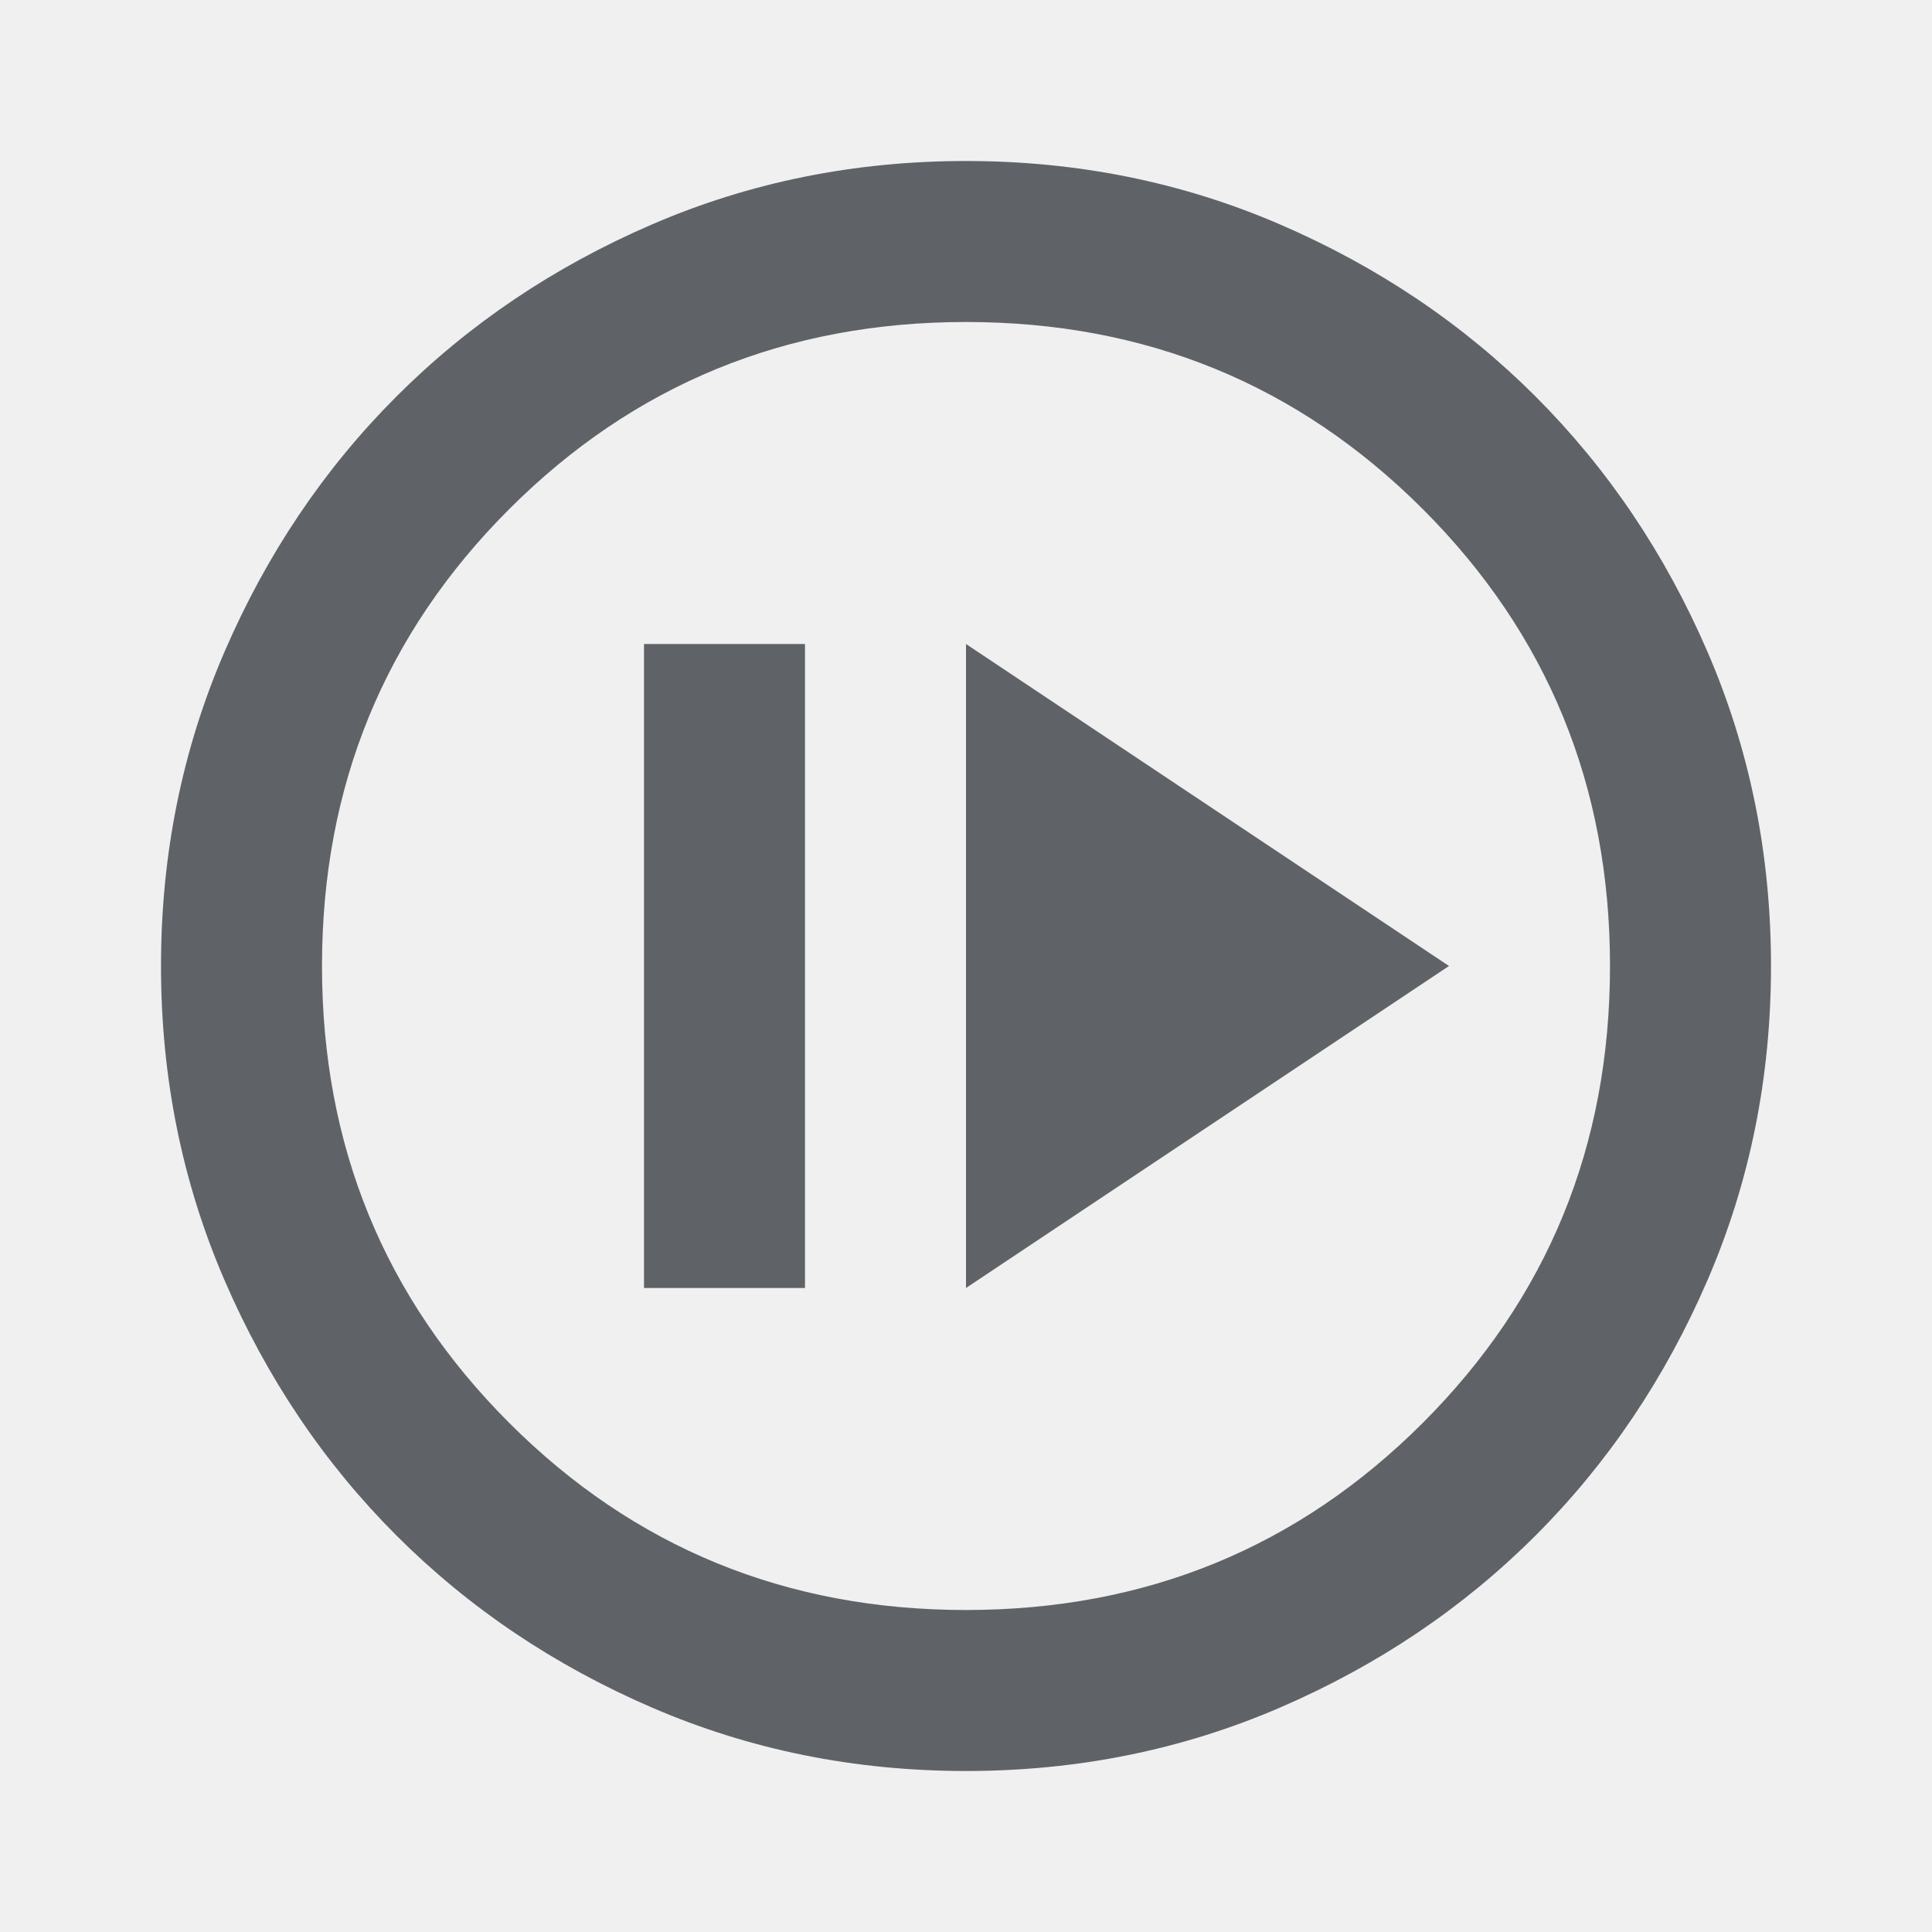
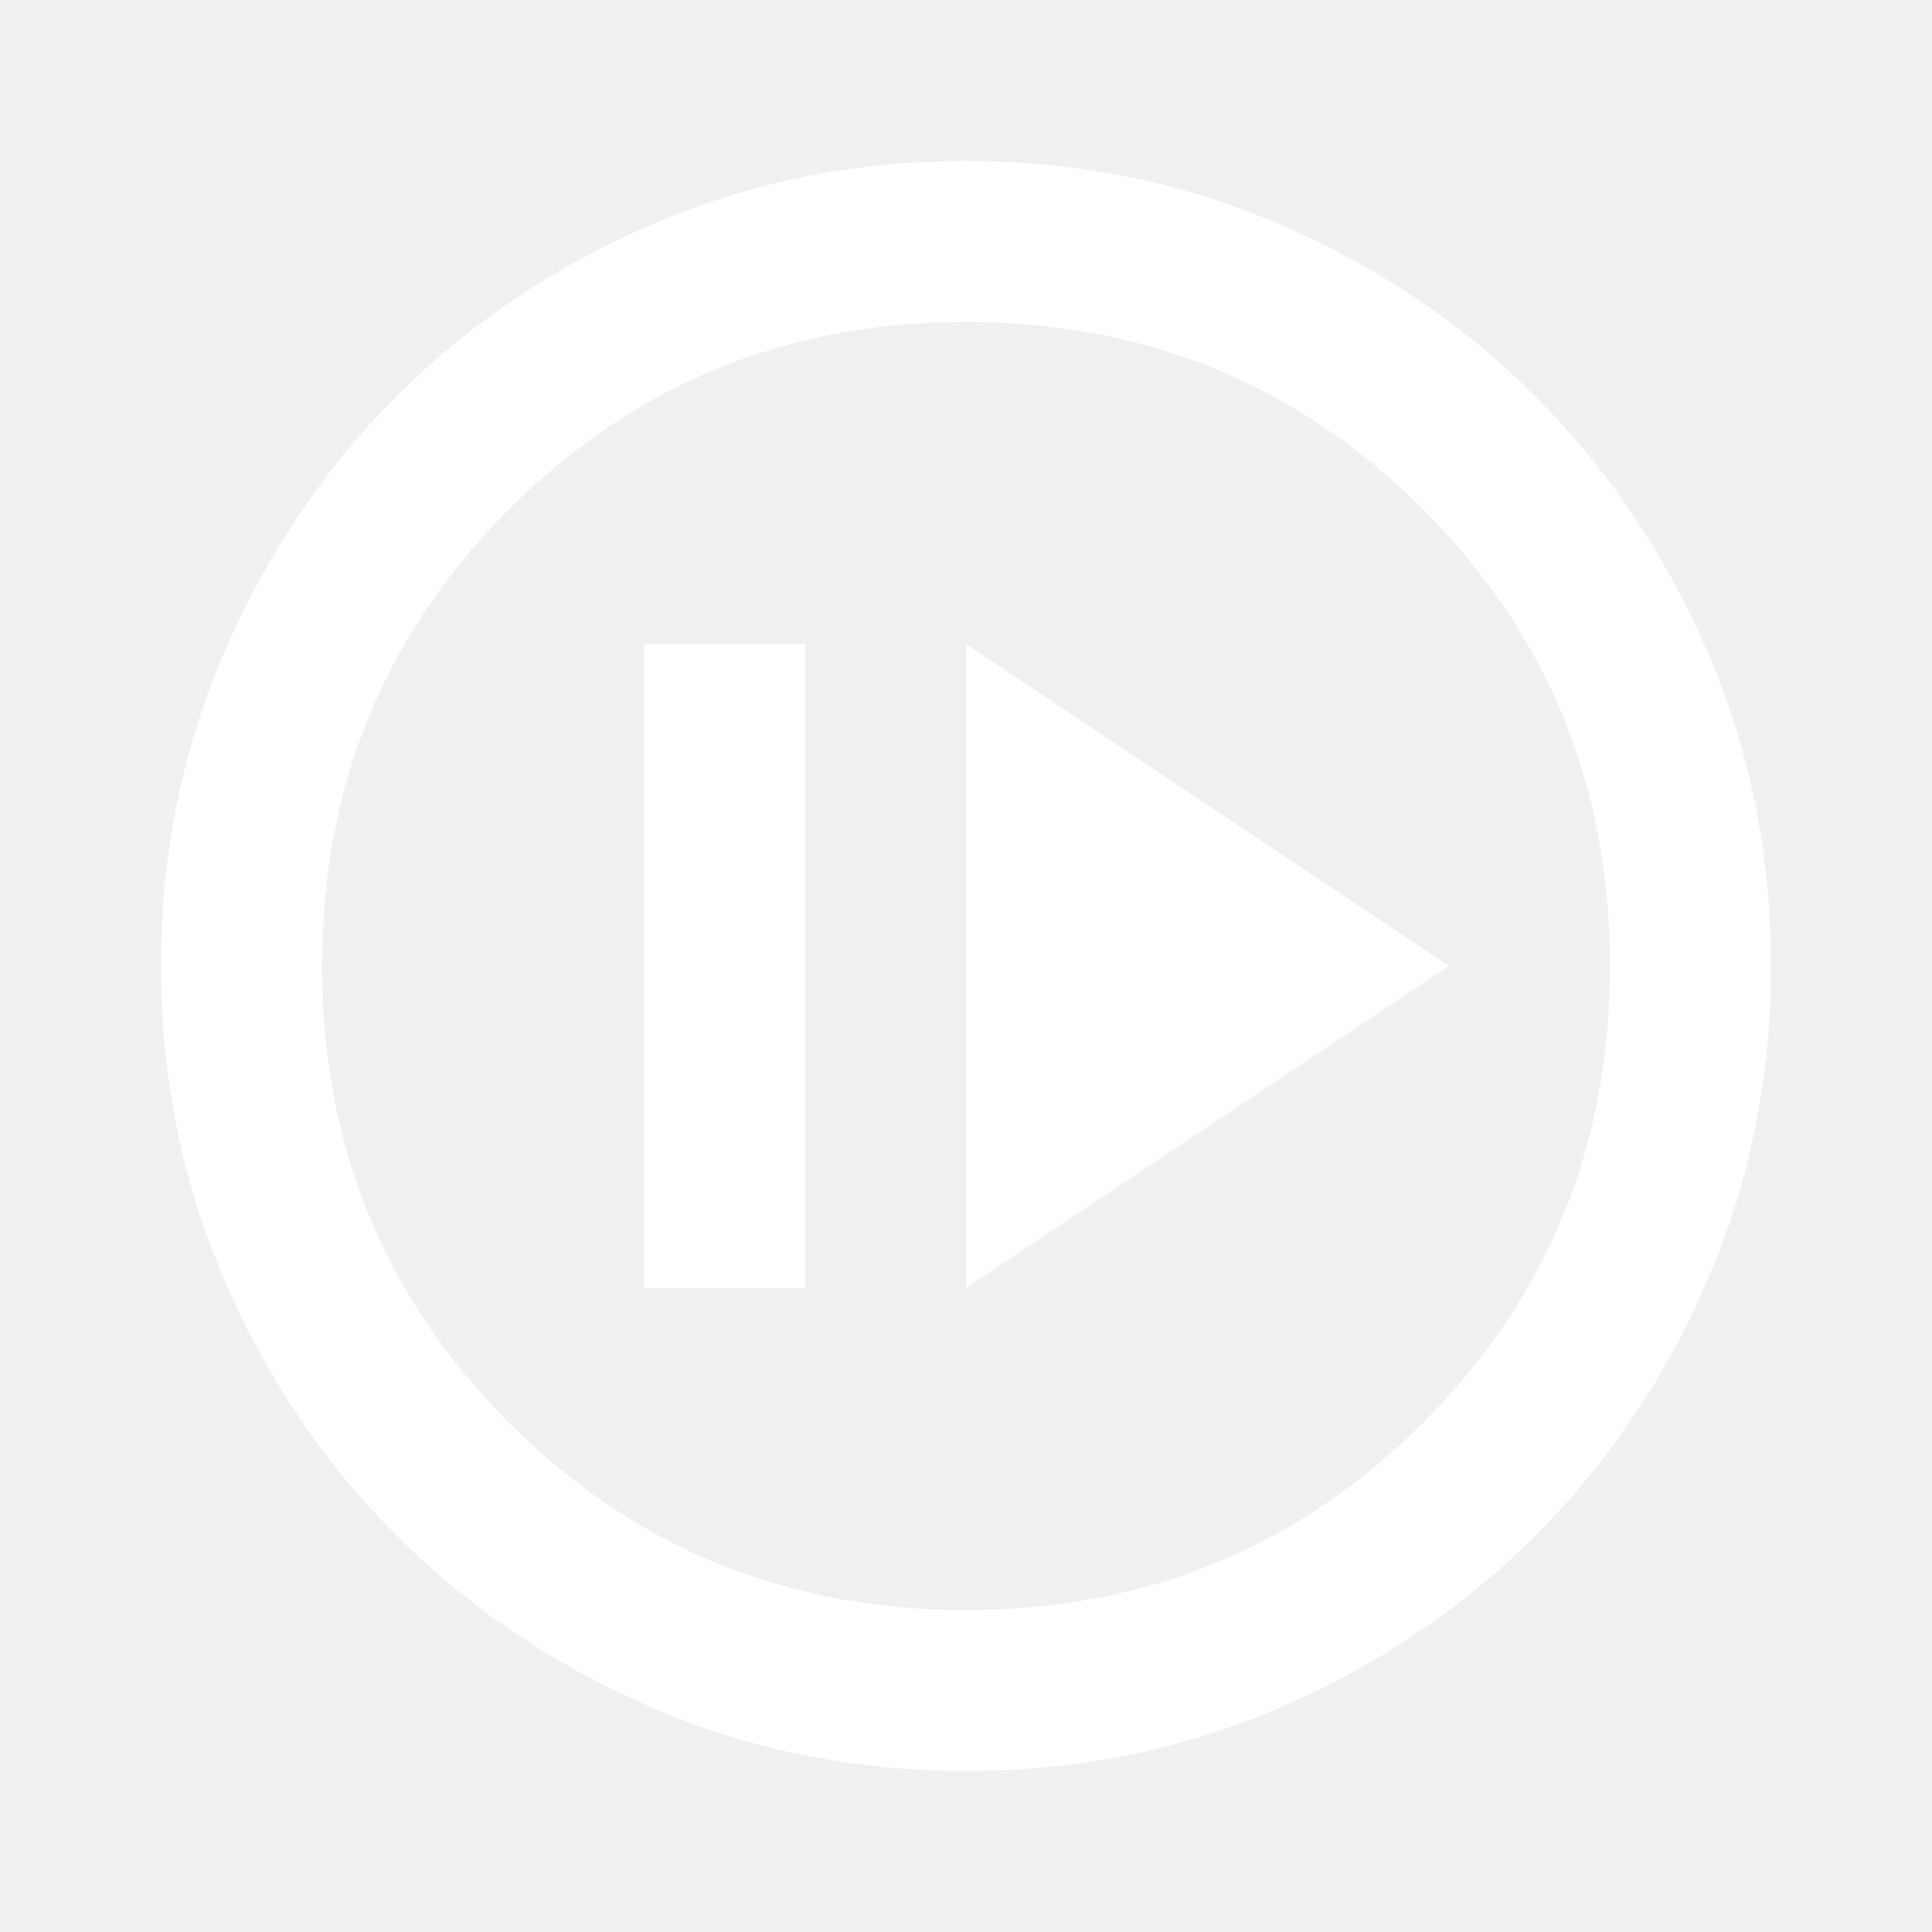
- <svg xmlns="http://www.w3.org/2000/svg" height="24px" viewBox="0 -960 960 960" width="24px" fill="#5f6368">
+ <svg xmlns="http://www.w3.org/2000/svg" height="24px" viewBox="0 -960 960 960" width="24px" fill="#ffffff">
  <path d="M320-320h80v-320h-80v320Zm160 0 240-160-240-160v320Zm0 240q-83 0-156-31.5T197-197q-54-54-85.5-127T80-480q0-83 31.5-156T197-763q54-54 127-85.5T480-880q83 0 156 31.5T763-763q54 54 85.5 127T880-480q0 83-31.5 156T763-197q-54 54-127 85.5T480-80Zm0-80q134 0 227-93t93-227q0-134-93-227t-227-93q-134 0-227 93t-93 227q0 134 93 227t227 93Zm0-320Z" />
</svg>
